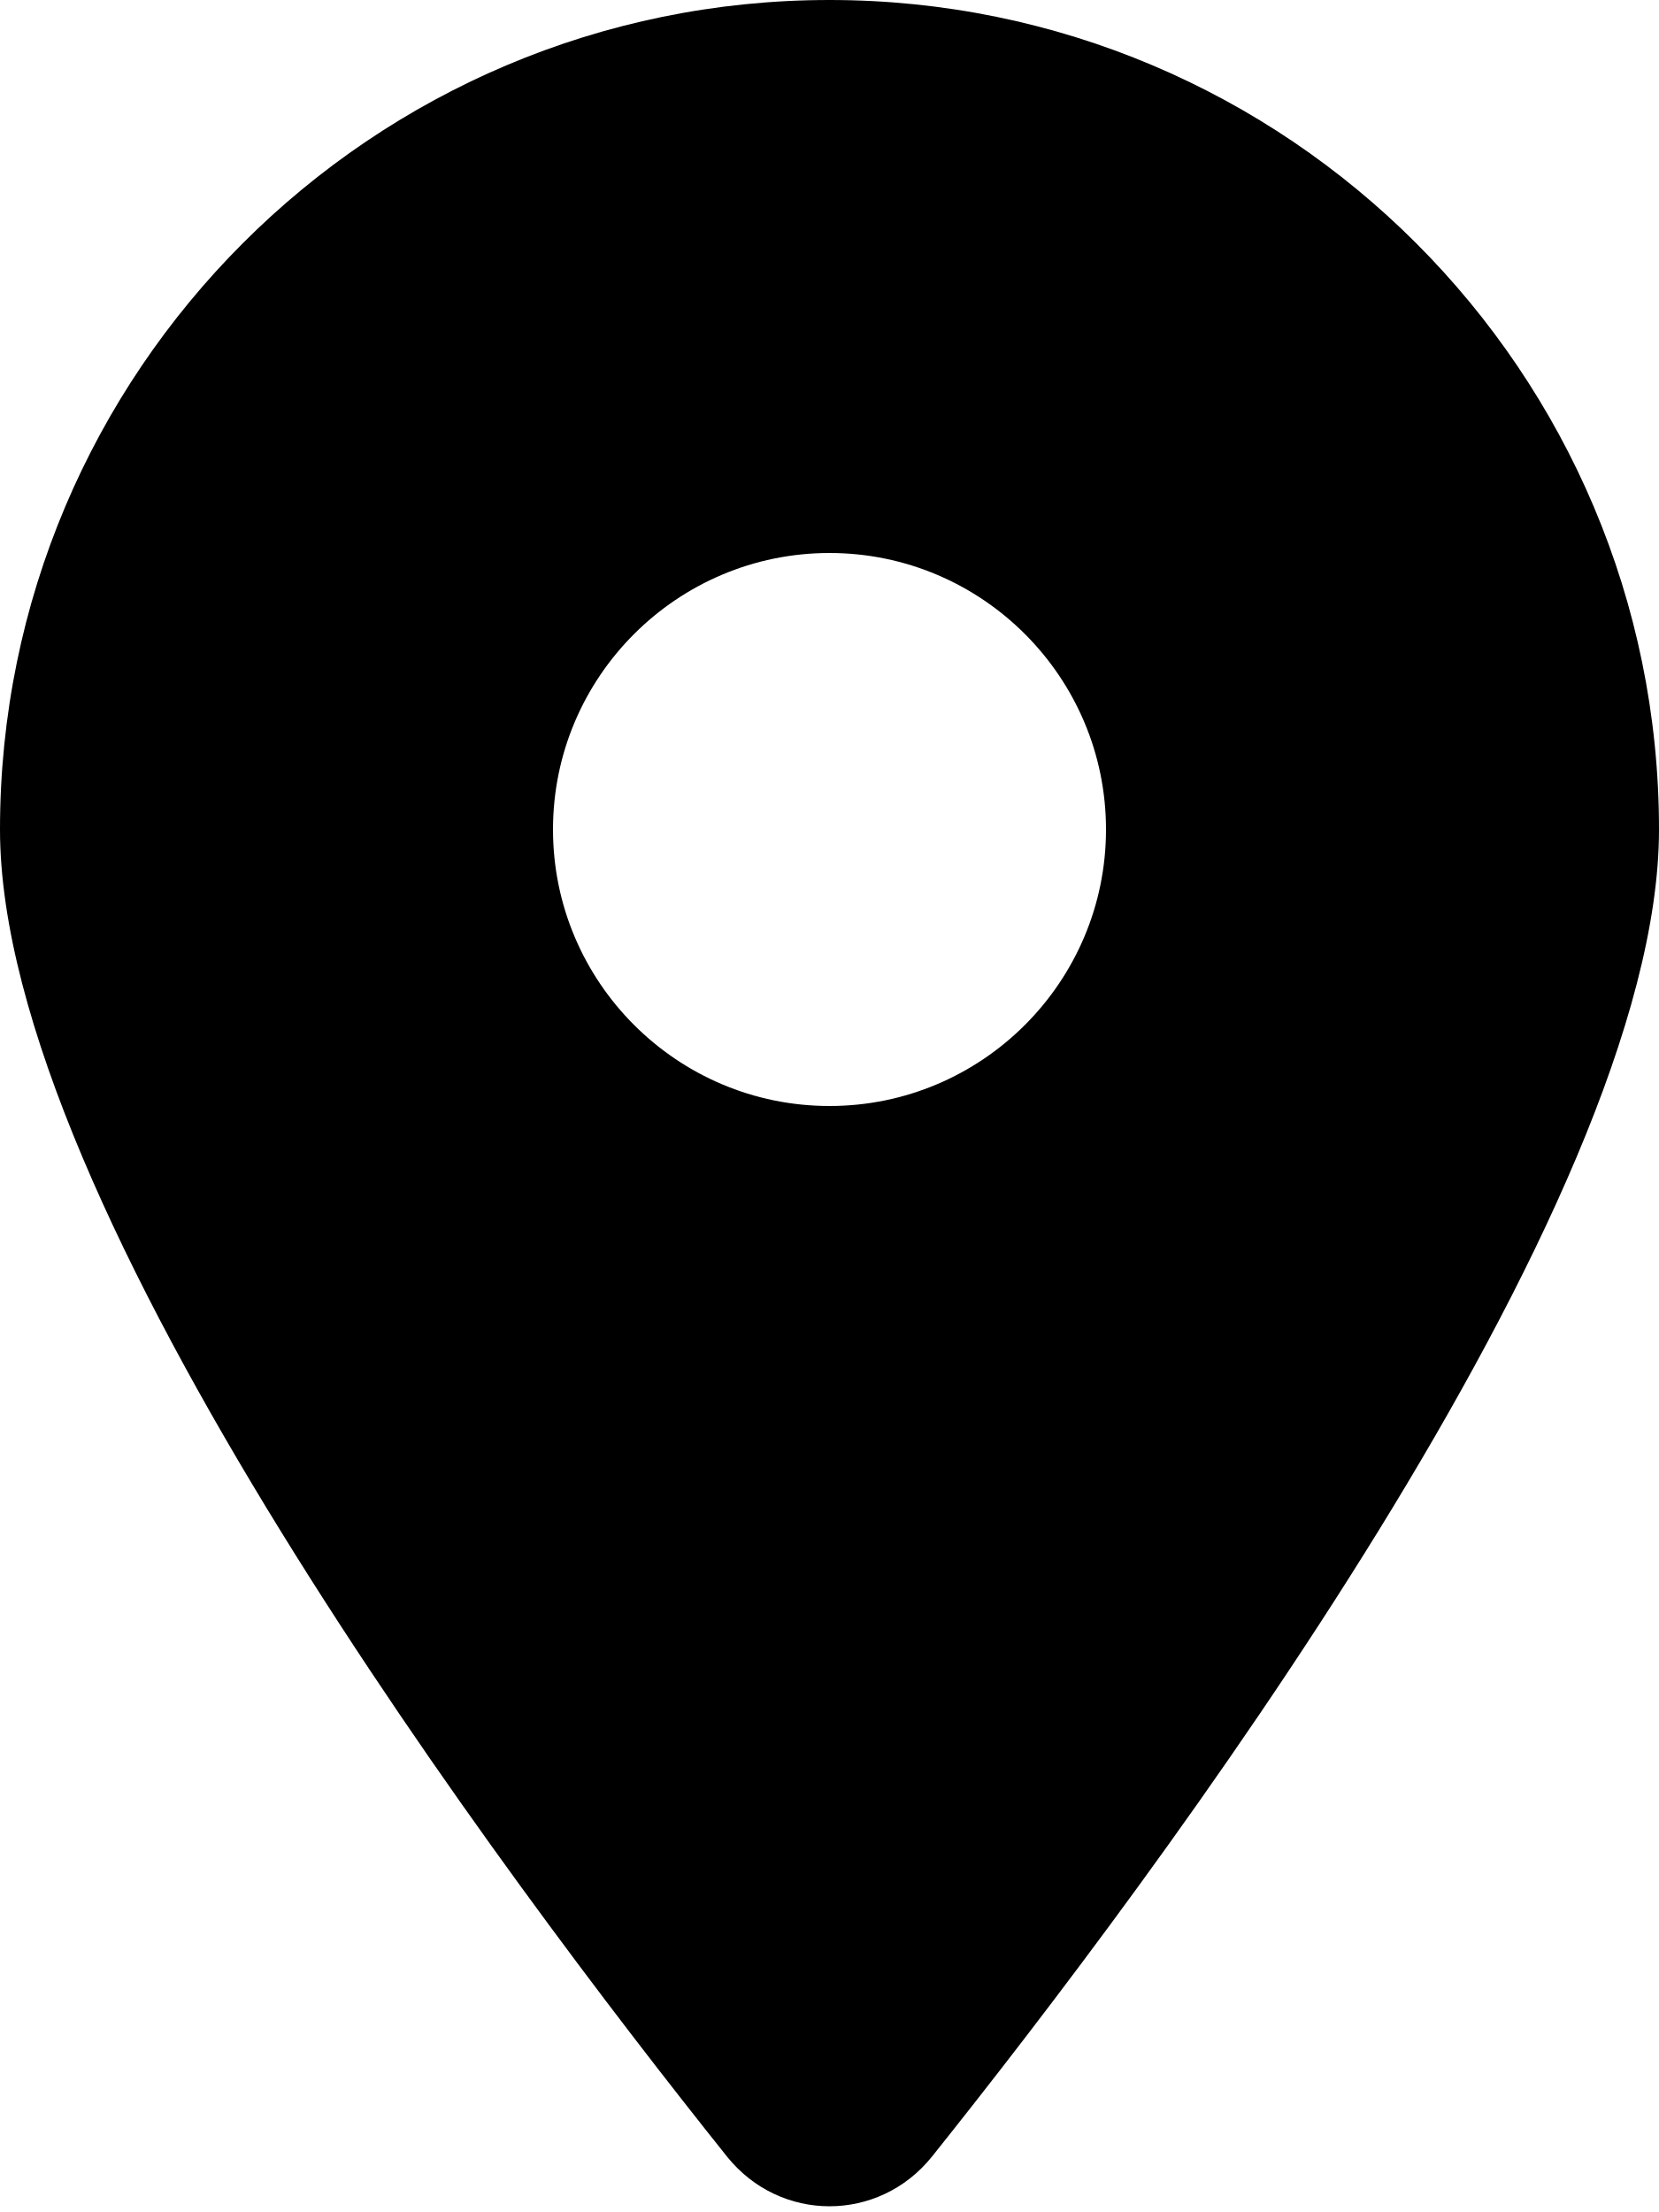
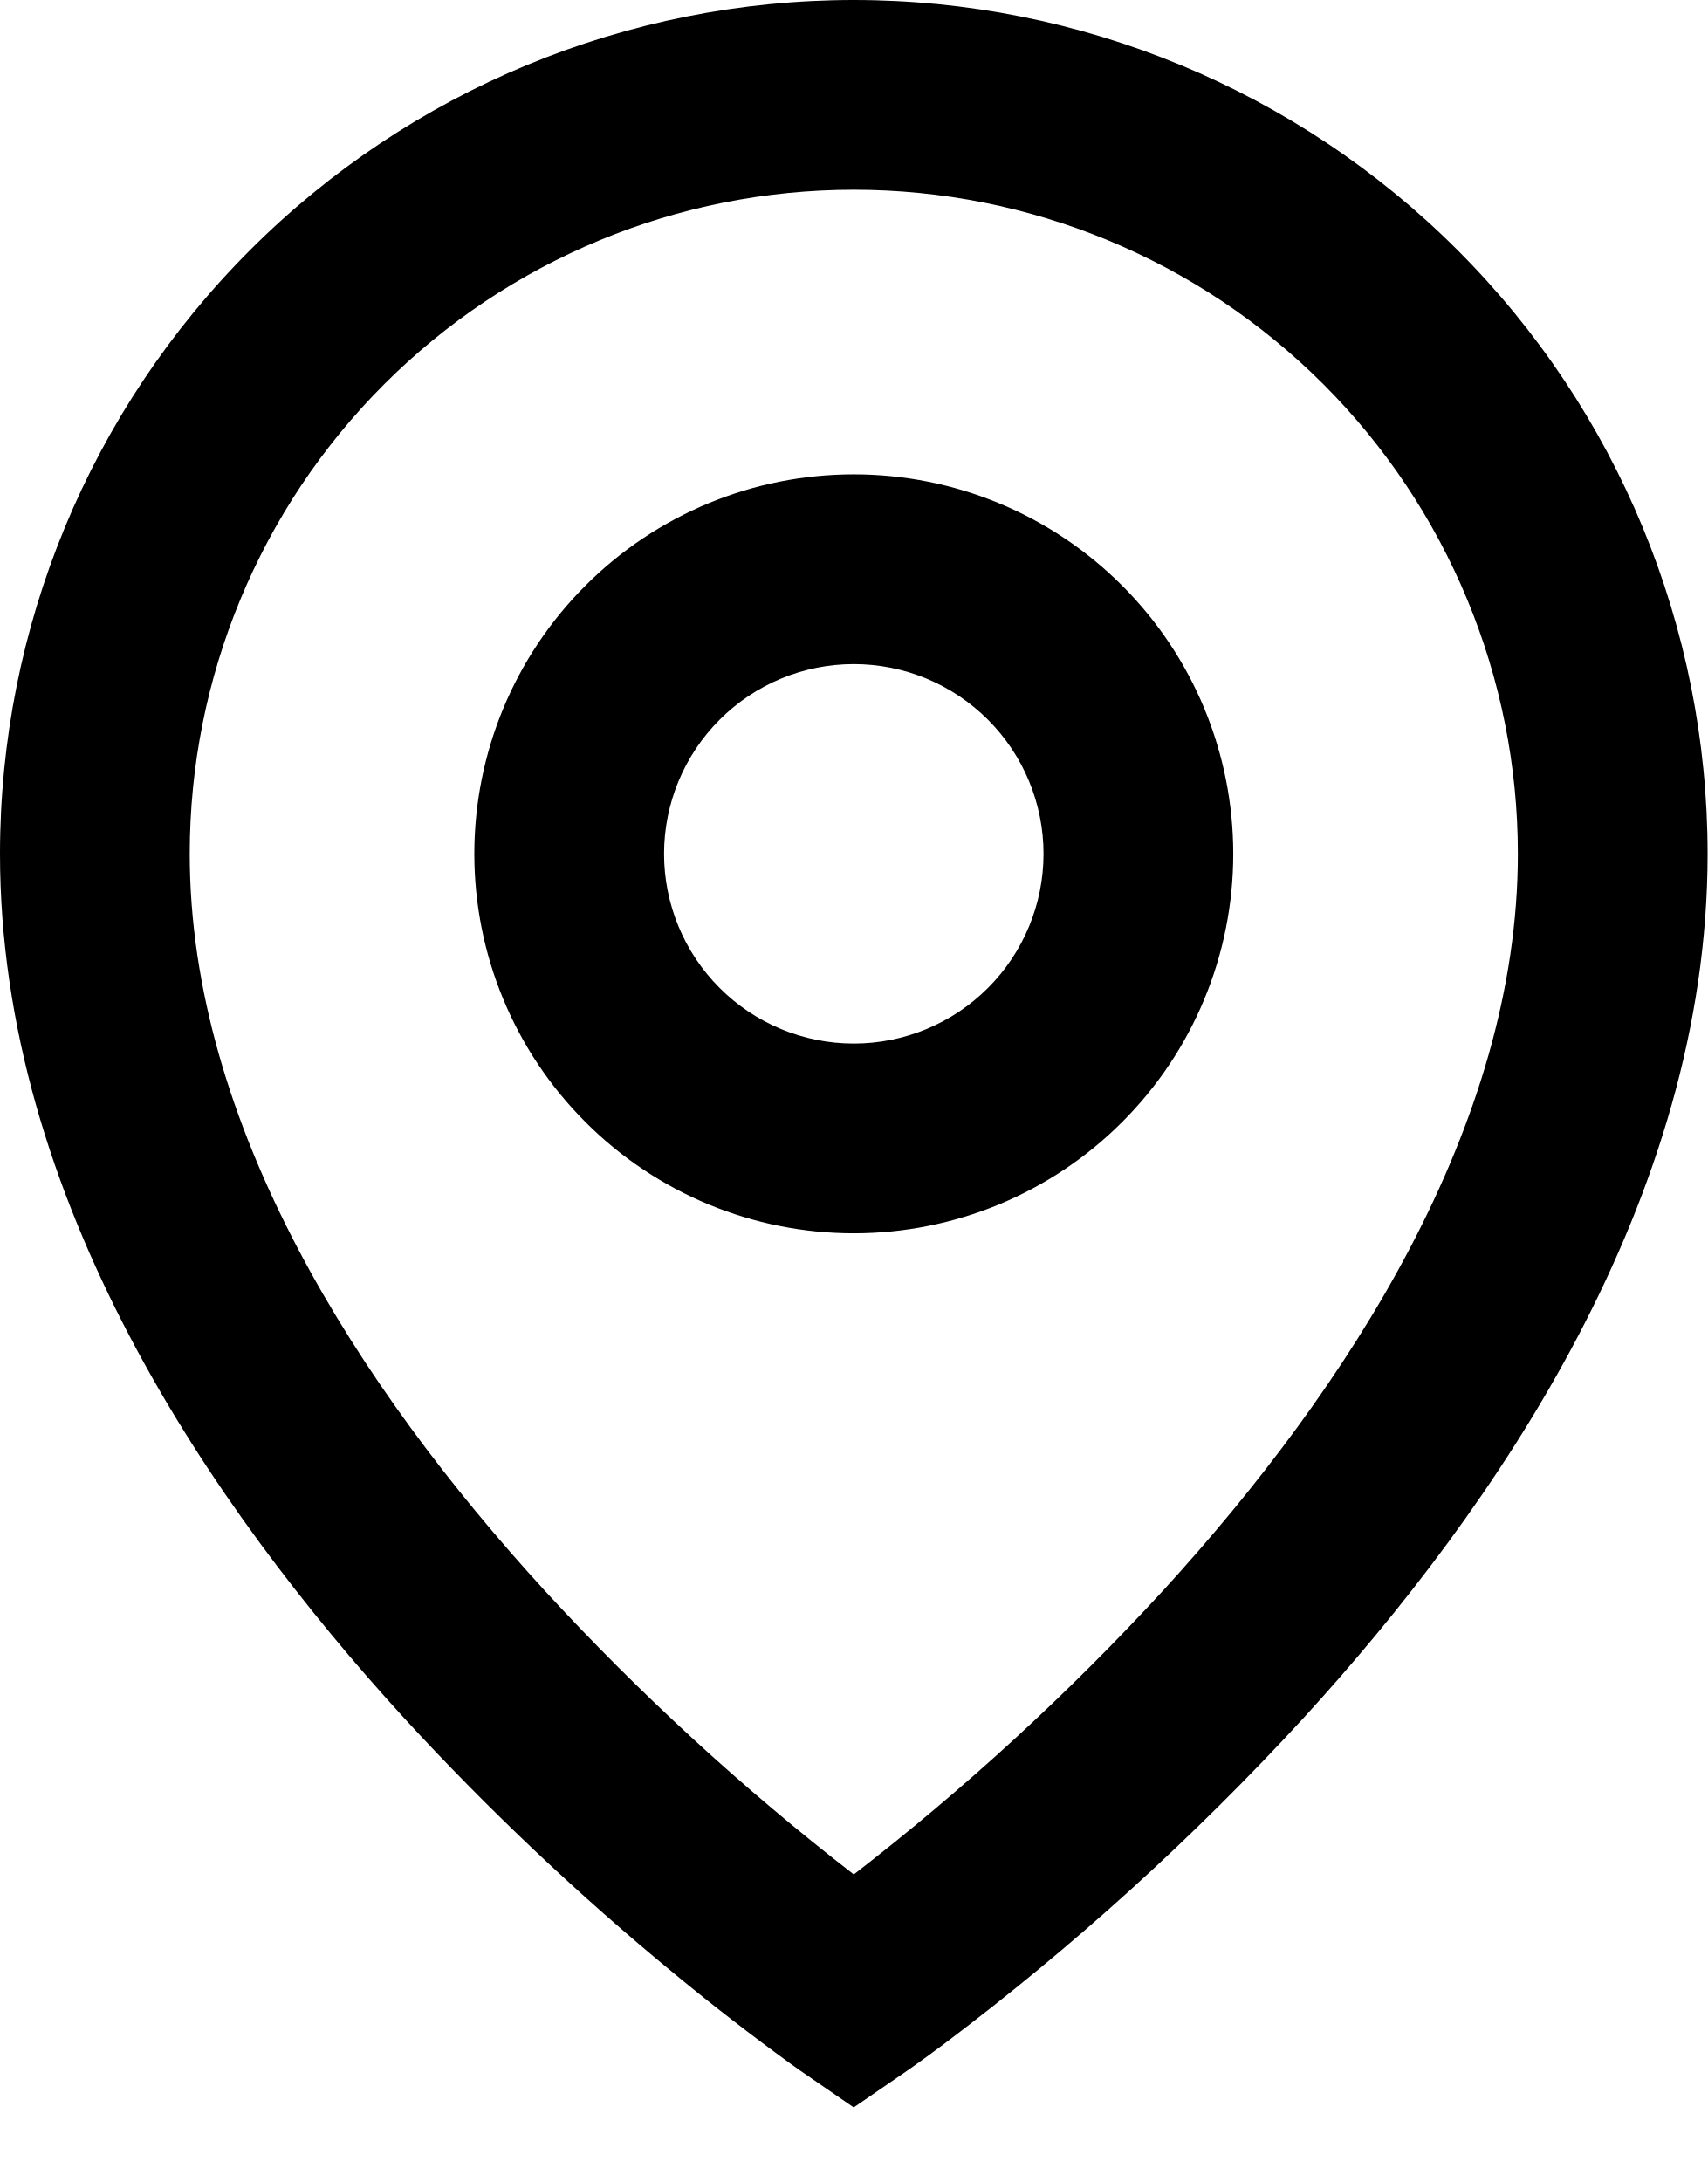
- <svg xmlns="http://www.w3.org/2000/svg" viewBox="0 0 384 512">
-   <path d="M215.7 499.2C267 435 384 279.4 384 192C384 86 298 0 192 0S0 86 0 192c0 87.4 117 243 168.3 307.2c12.3 15.3 35.1 15.3 47.4 0zM192 256c-35.3 0-64-28.7-64-64s28.7-64 64-64s64 28.7 64 64s-28.7 64-64 64z" />
+ <svg xmlns="http://www.w3.org/2000/svg" width="18" height="23" viewBox="0 0 18 23" fill="none">
+   <path d="M9 2C7.143 2 5.363 2.737 4.05 4.05C2.737 5.363 2 7.143 2 9C2 11.862 3.782 14.623 5.738 16.762C6.739 17.851 7.83 18.853 9 19.758C10.17 18.854 11.261 17.852 12.262 16.764C14.218 14.623 16 11.863 16 9C16 7.143 15.262 5.363 13.95 4.05C12.637 2.737 10.857 2 9 2ZM9 22.214L8.433 21.824L8.43 21.822L8.424 21.817L8.404 21.803L8.329 21.75C7.915 21.449 7.51 21.136 7.115 20.81C6.102 19.978 5.149 19.077 4.262 18.112C2.218 15.876 0 12.637 0 9C3.55683e-08 6.613 0.948 4.324 2.636 2.636C4.324 0.948 6.613 0 9 0C11.387 0 13.676 0.948 15.364 2.636C17.052 4.324 18 6.613 18 9C18 12.637 15.782 15.877 13.738 18.112C12.58 19.372 11.309 20.523 9.942 21.552C9.828 21.637 9.713 21.721 9.597 21.803L9.576 21.817L9.57 21.822L9.568 21.823L9 22.213V22.214ZM9 7C8.47 7 7.961 7.211 7.586 7.586C7.211 7.961 7 8.47 7 9C7 9.53 7.211 10.039 7.586 10.414C7.961 10.789 8.47 11 9 11C9.53 11 10.039 10.789 10.414 10.414C10.789 10.039 11 9.53 11 9C11 8.47 10.789 7.961 10.414 7.586C10.039 7.211 9.53 7 9 7ZM5 9C5 7.939 5.421 6.922 6.172 6.172C6.922 5.421 7.939 5 9 5C10.061 5 11.078 5.421 11.828 6.172C12.579 6.922 13 7.939 13 9C13 10.061 12.579 11.078 11.828 11.828C11.078 12.579 10.061 13 9 13C7.939 13 6.922 12.579 6.172 11.828C5.421 11.078 5 10.061 5 9Z" fill="black" />
</svg>
